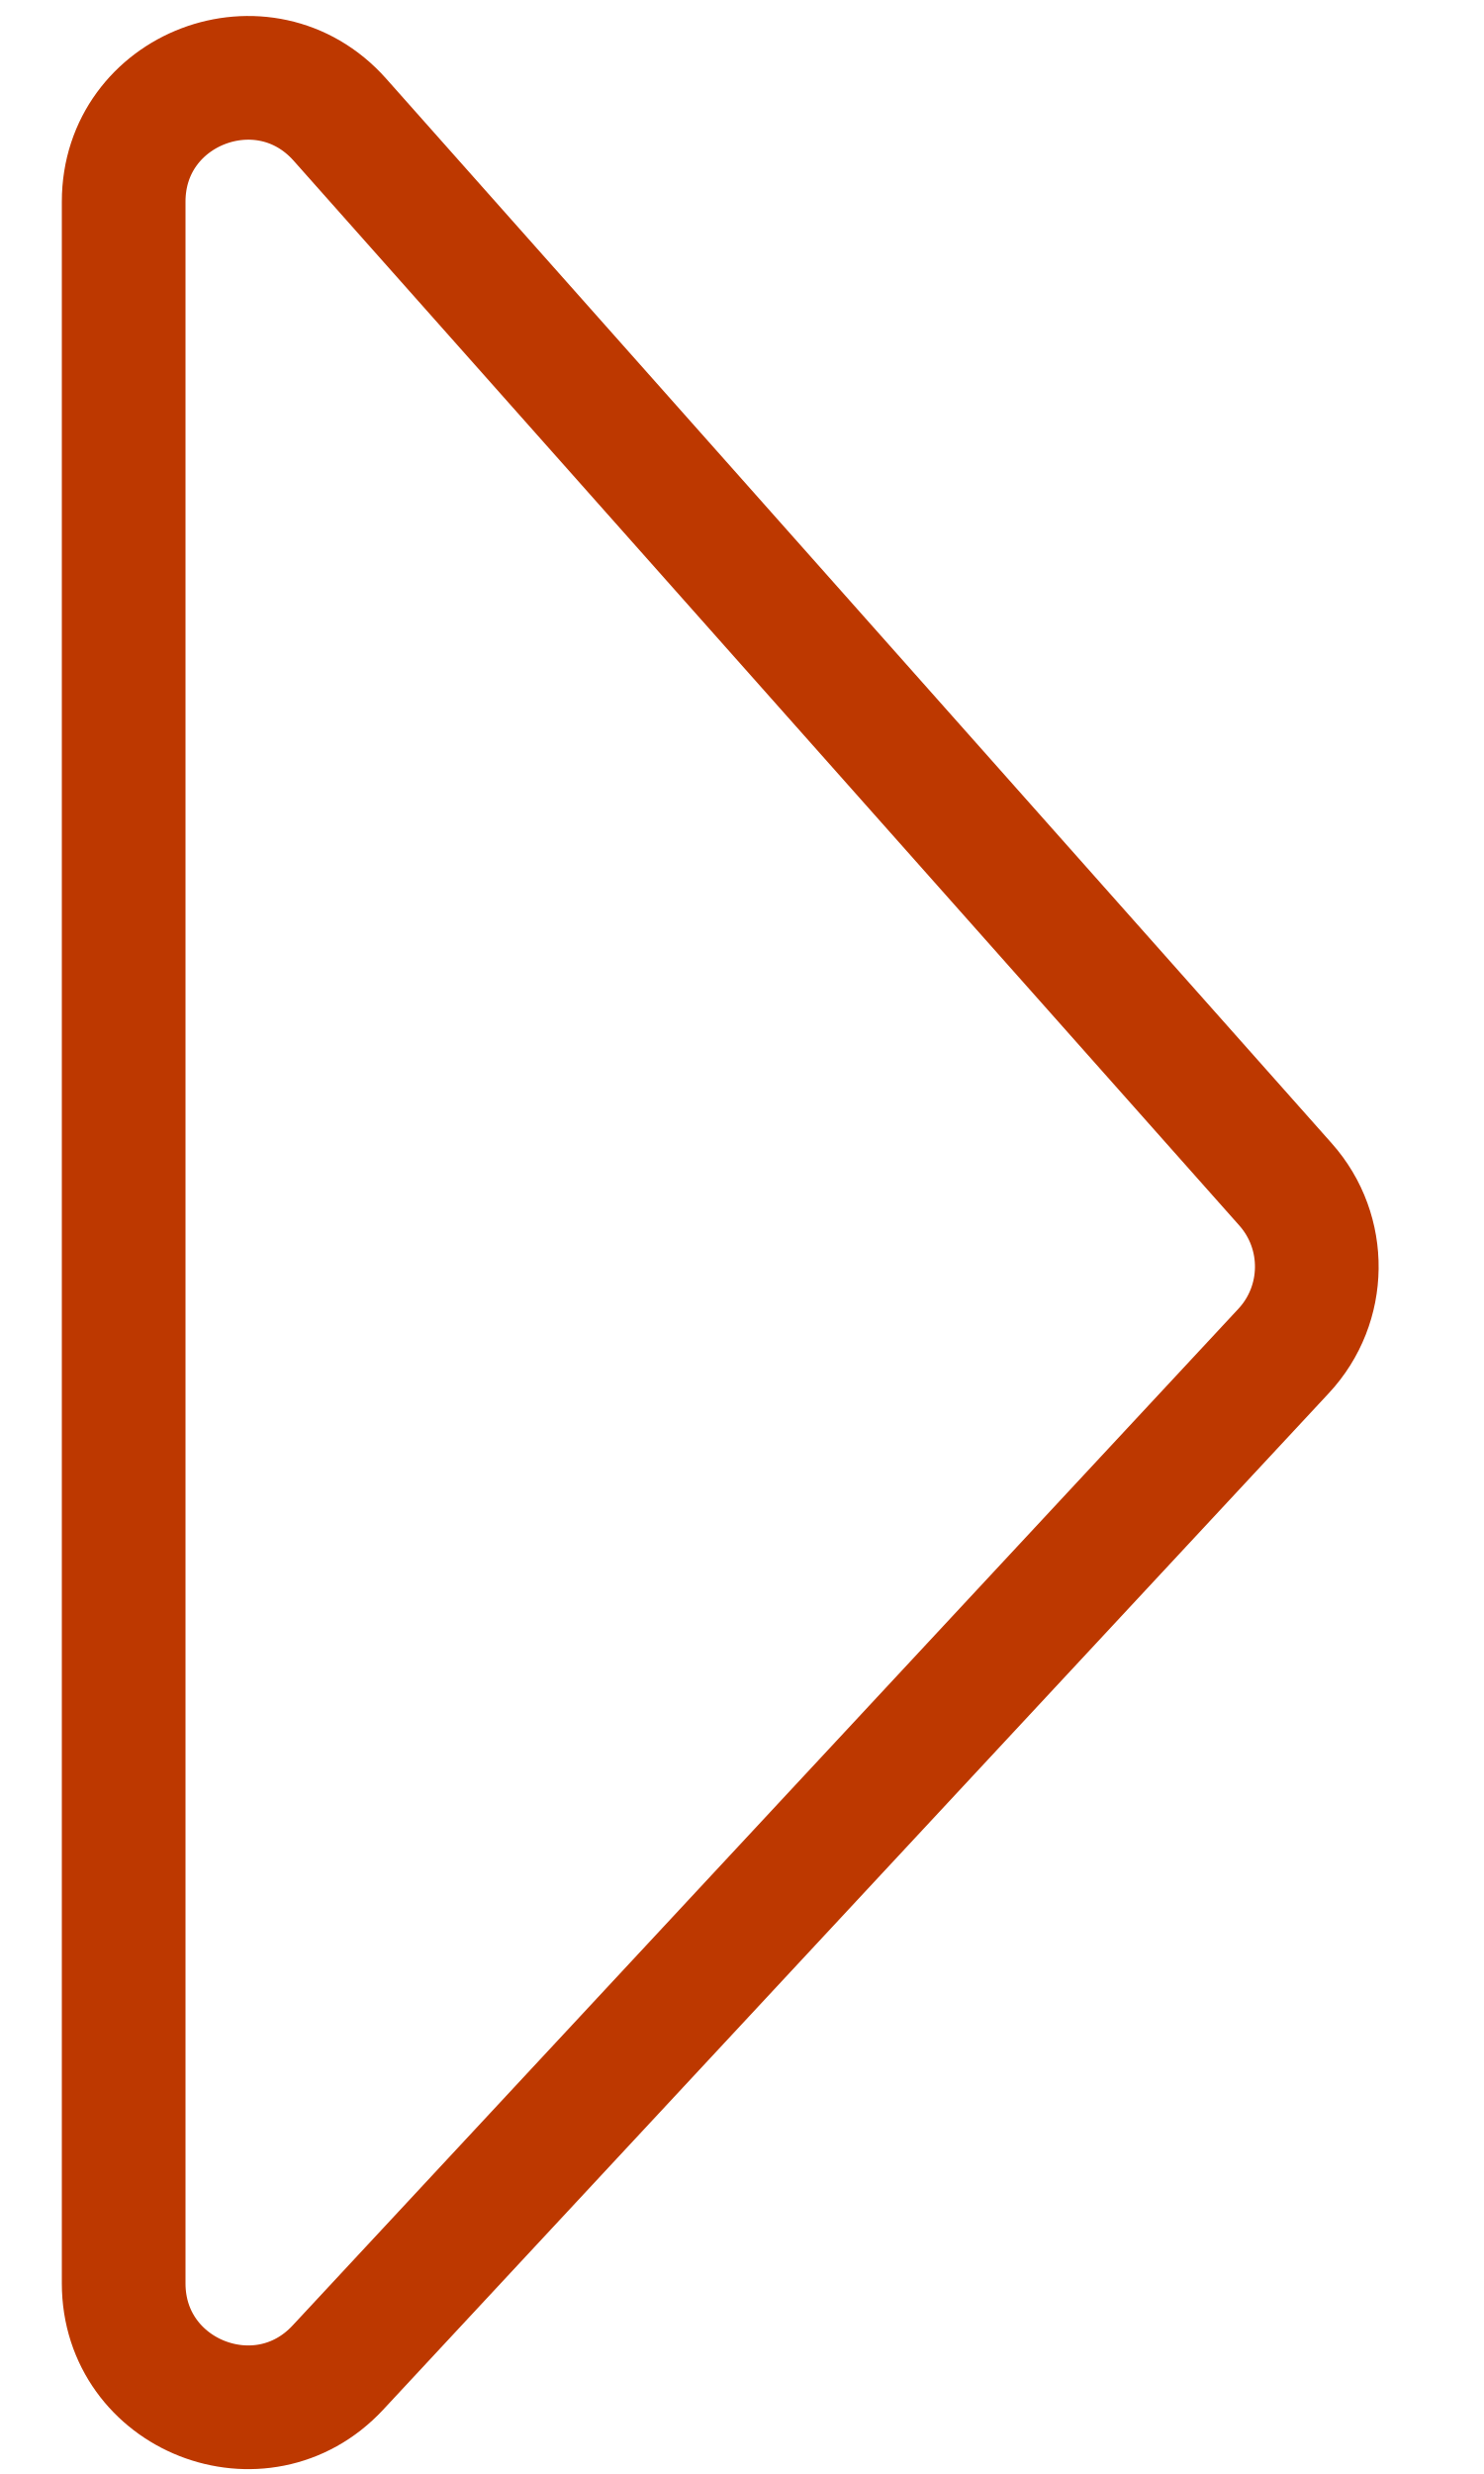
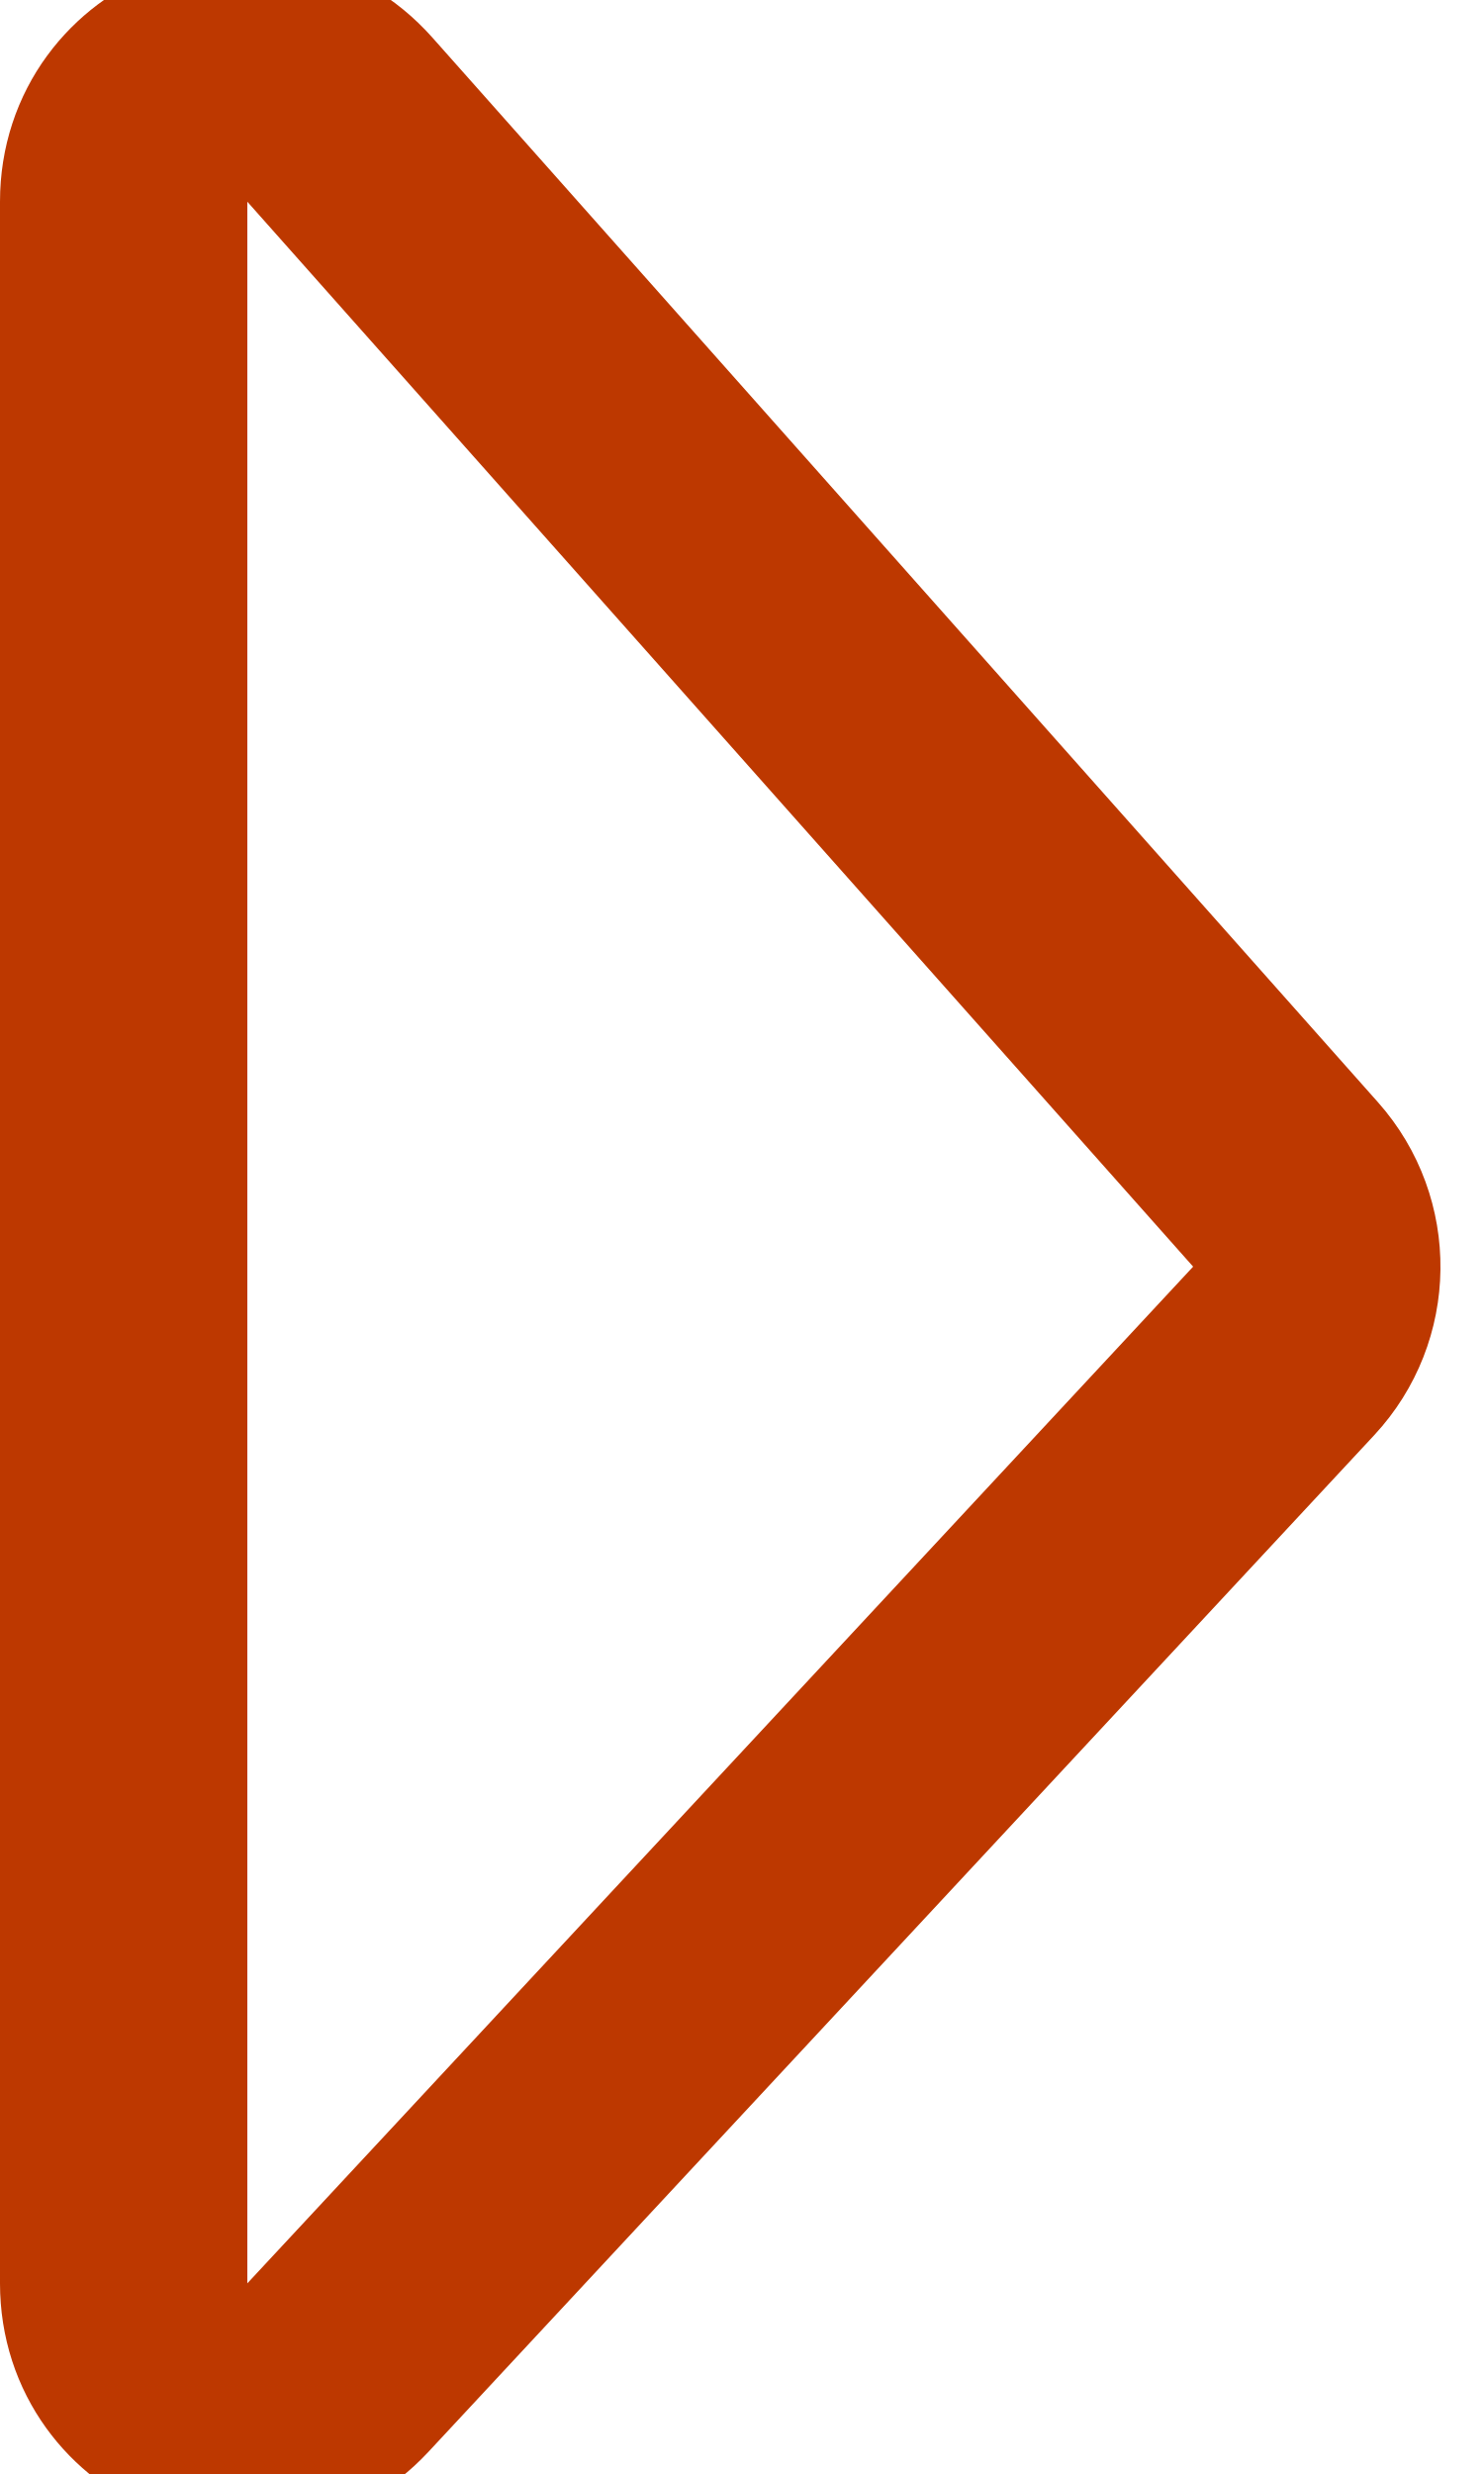
<svg xmlns="http://www.w3.org/2000/svg" width="12" height="20" fill="none">
-   <path d="m2.748.967 7.648 8.609a1 1 0 0 1-.016 1.345L2.732 19.14c-.619.665-1.732.227-1.732-.681V1.63C1 .711 2.137.28 2.748.967Z" stroke="#bd3800" />
+   <path class="stroke-primary" d="m2.748.967 7.648 8.609a1 1 0 0 1-.016 1.345L2.732 19.14c-.619.665-1.732.227-1.732-.681V1.63C1 .711 2.137.28 2.748.967Z" stroke-width="2" stroke="#bd3800" />
</svg>
